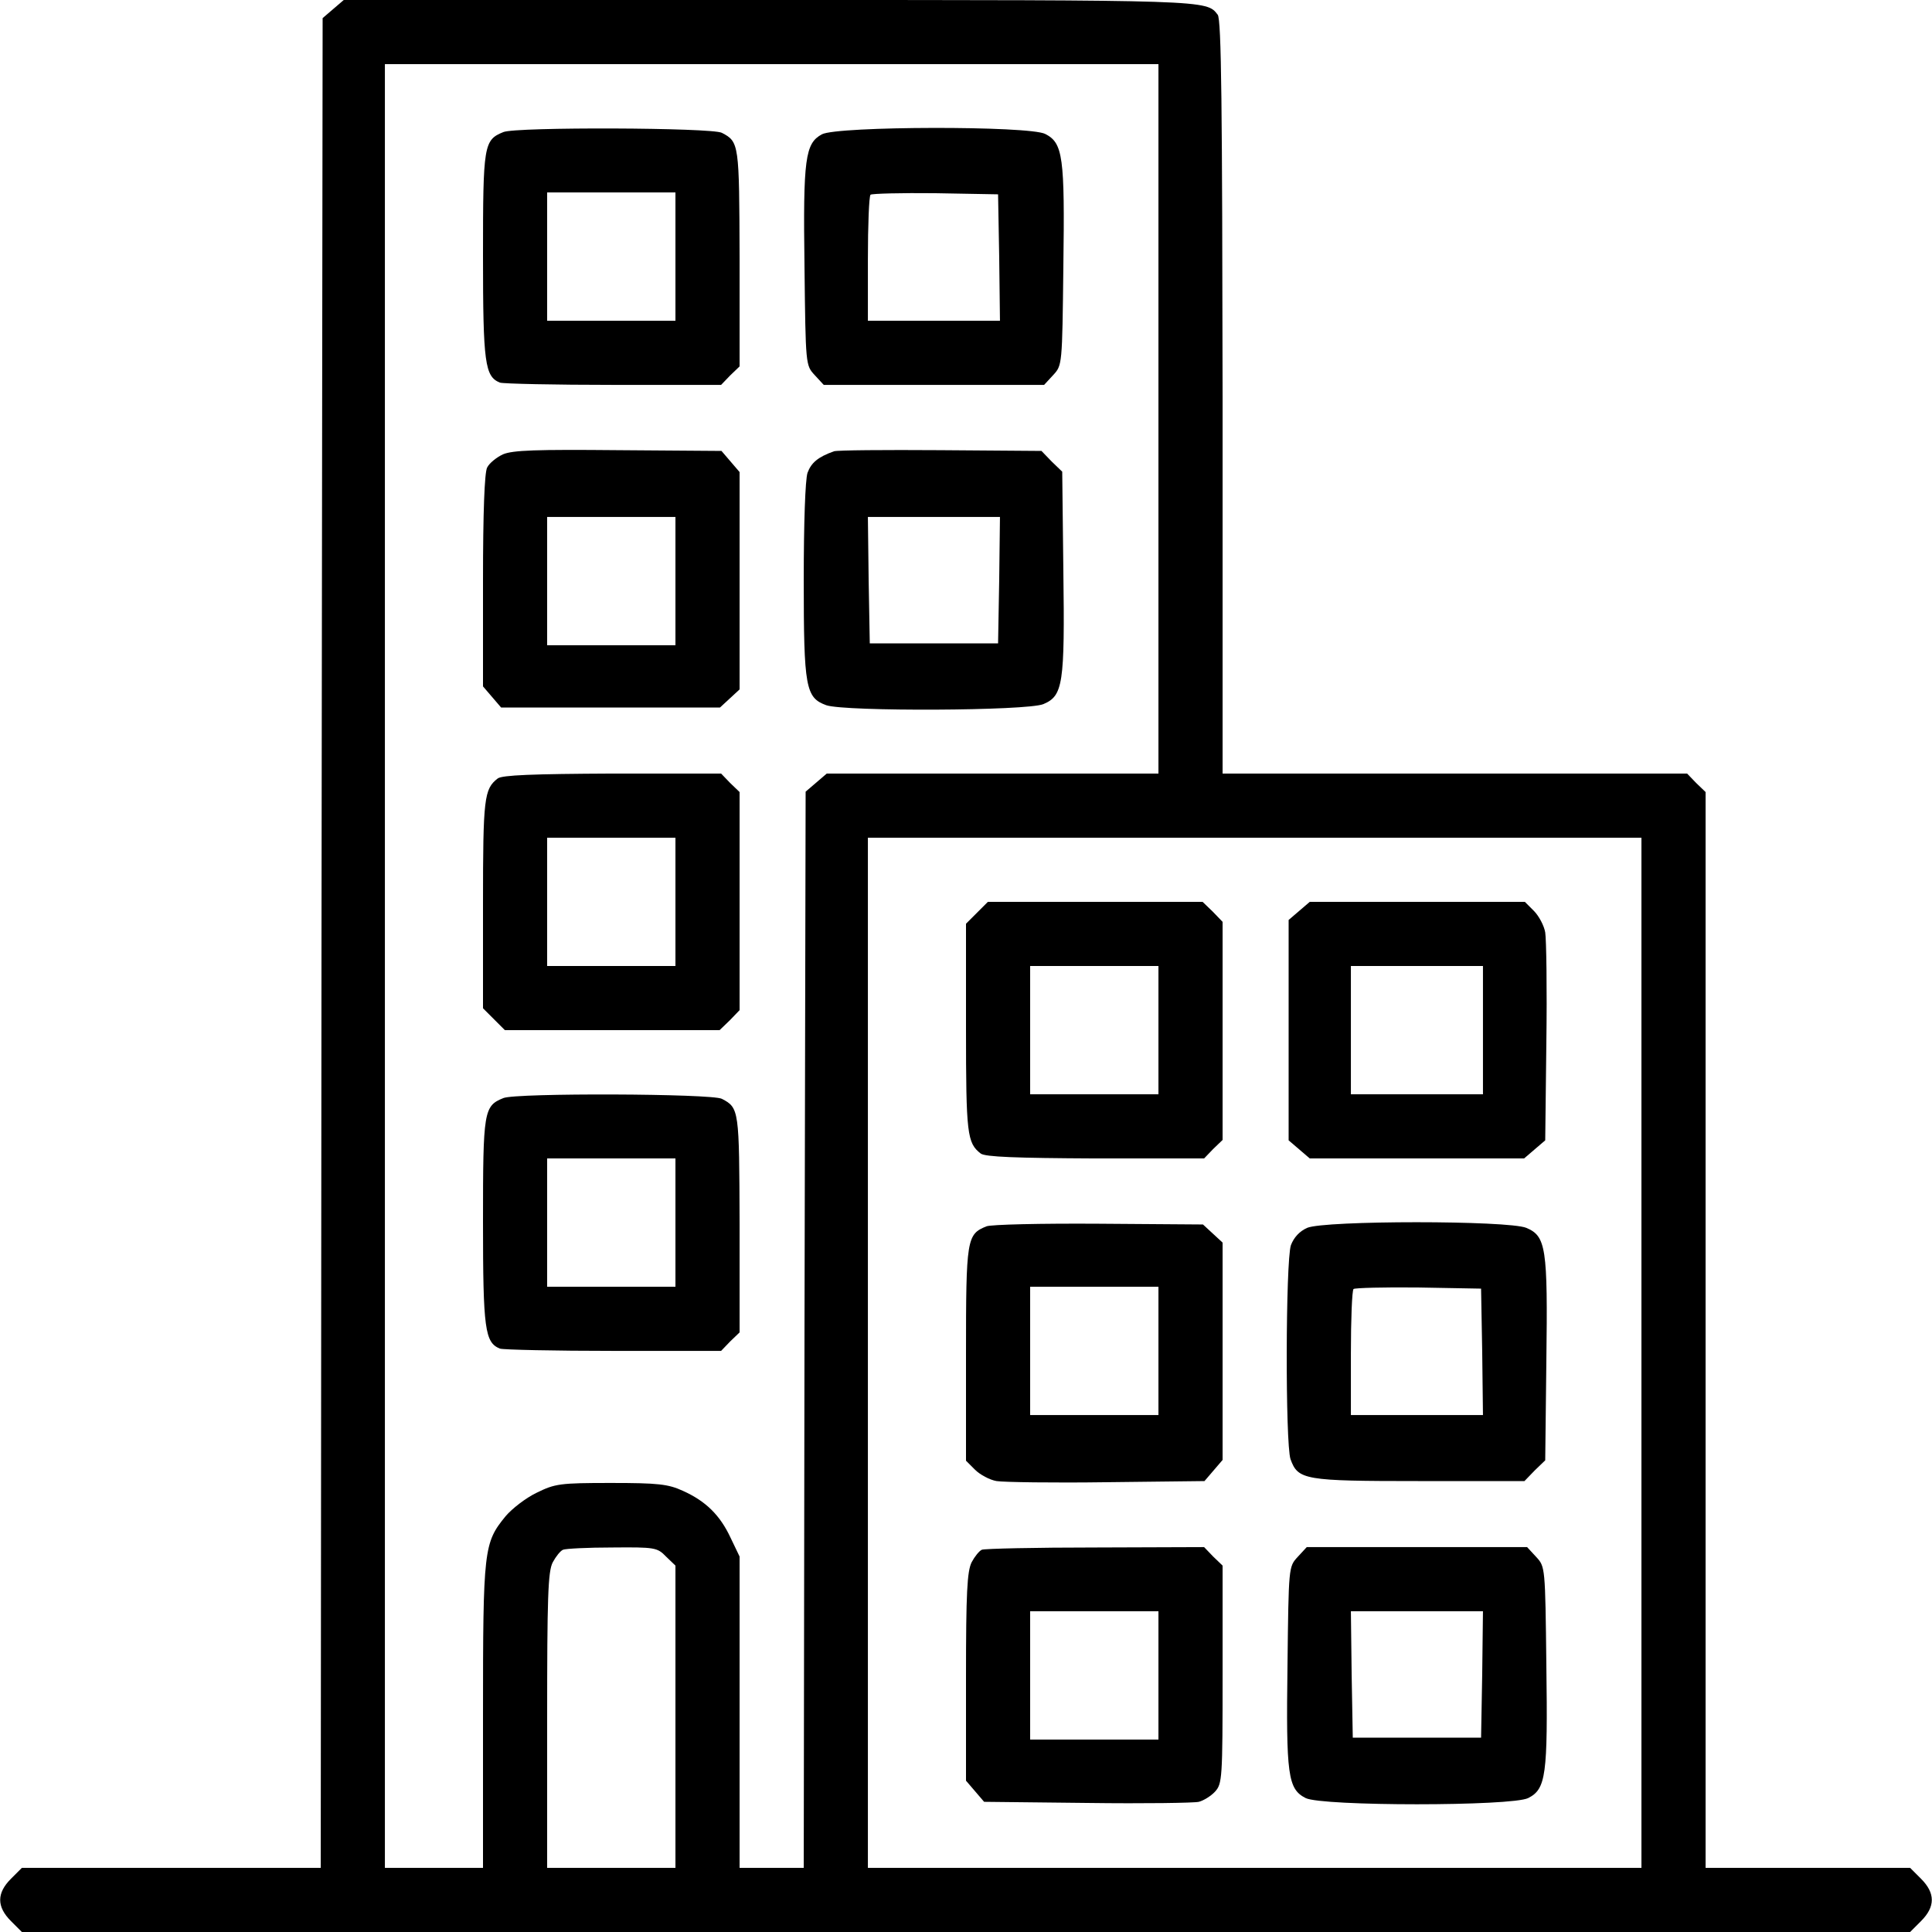
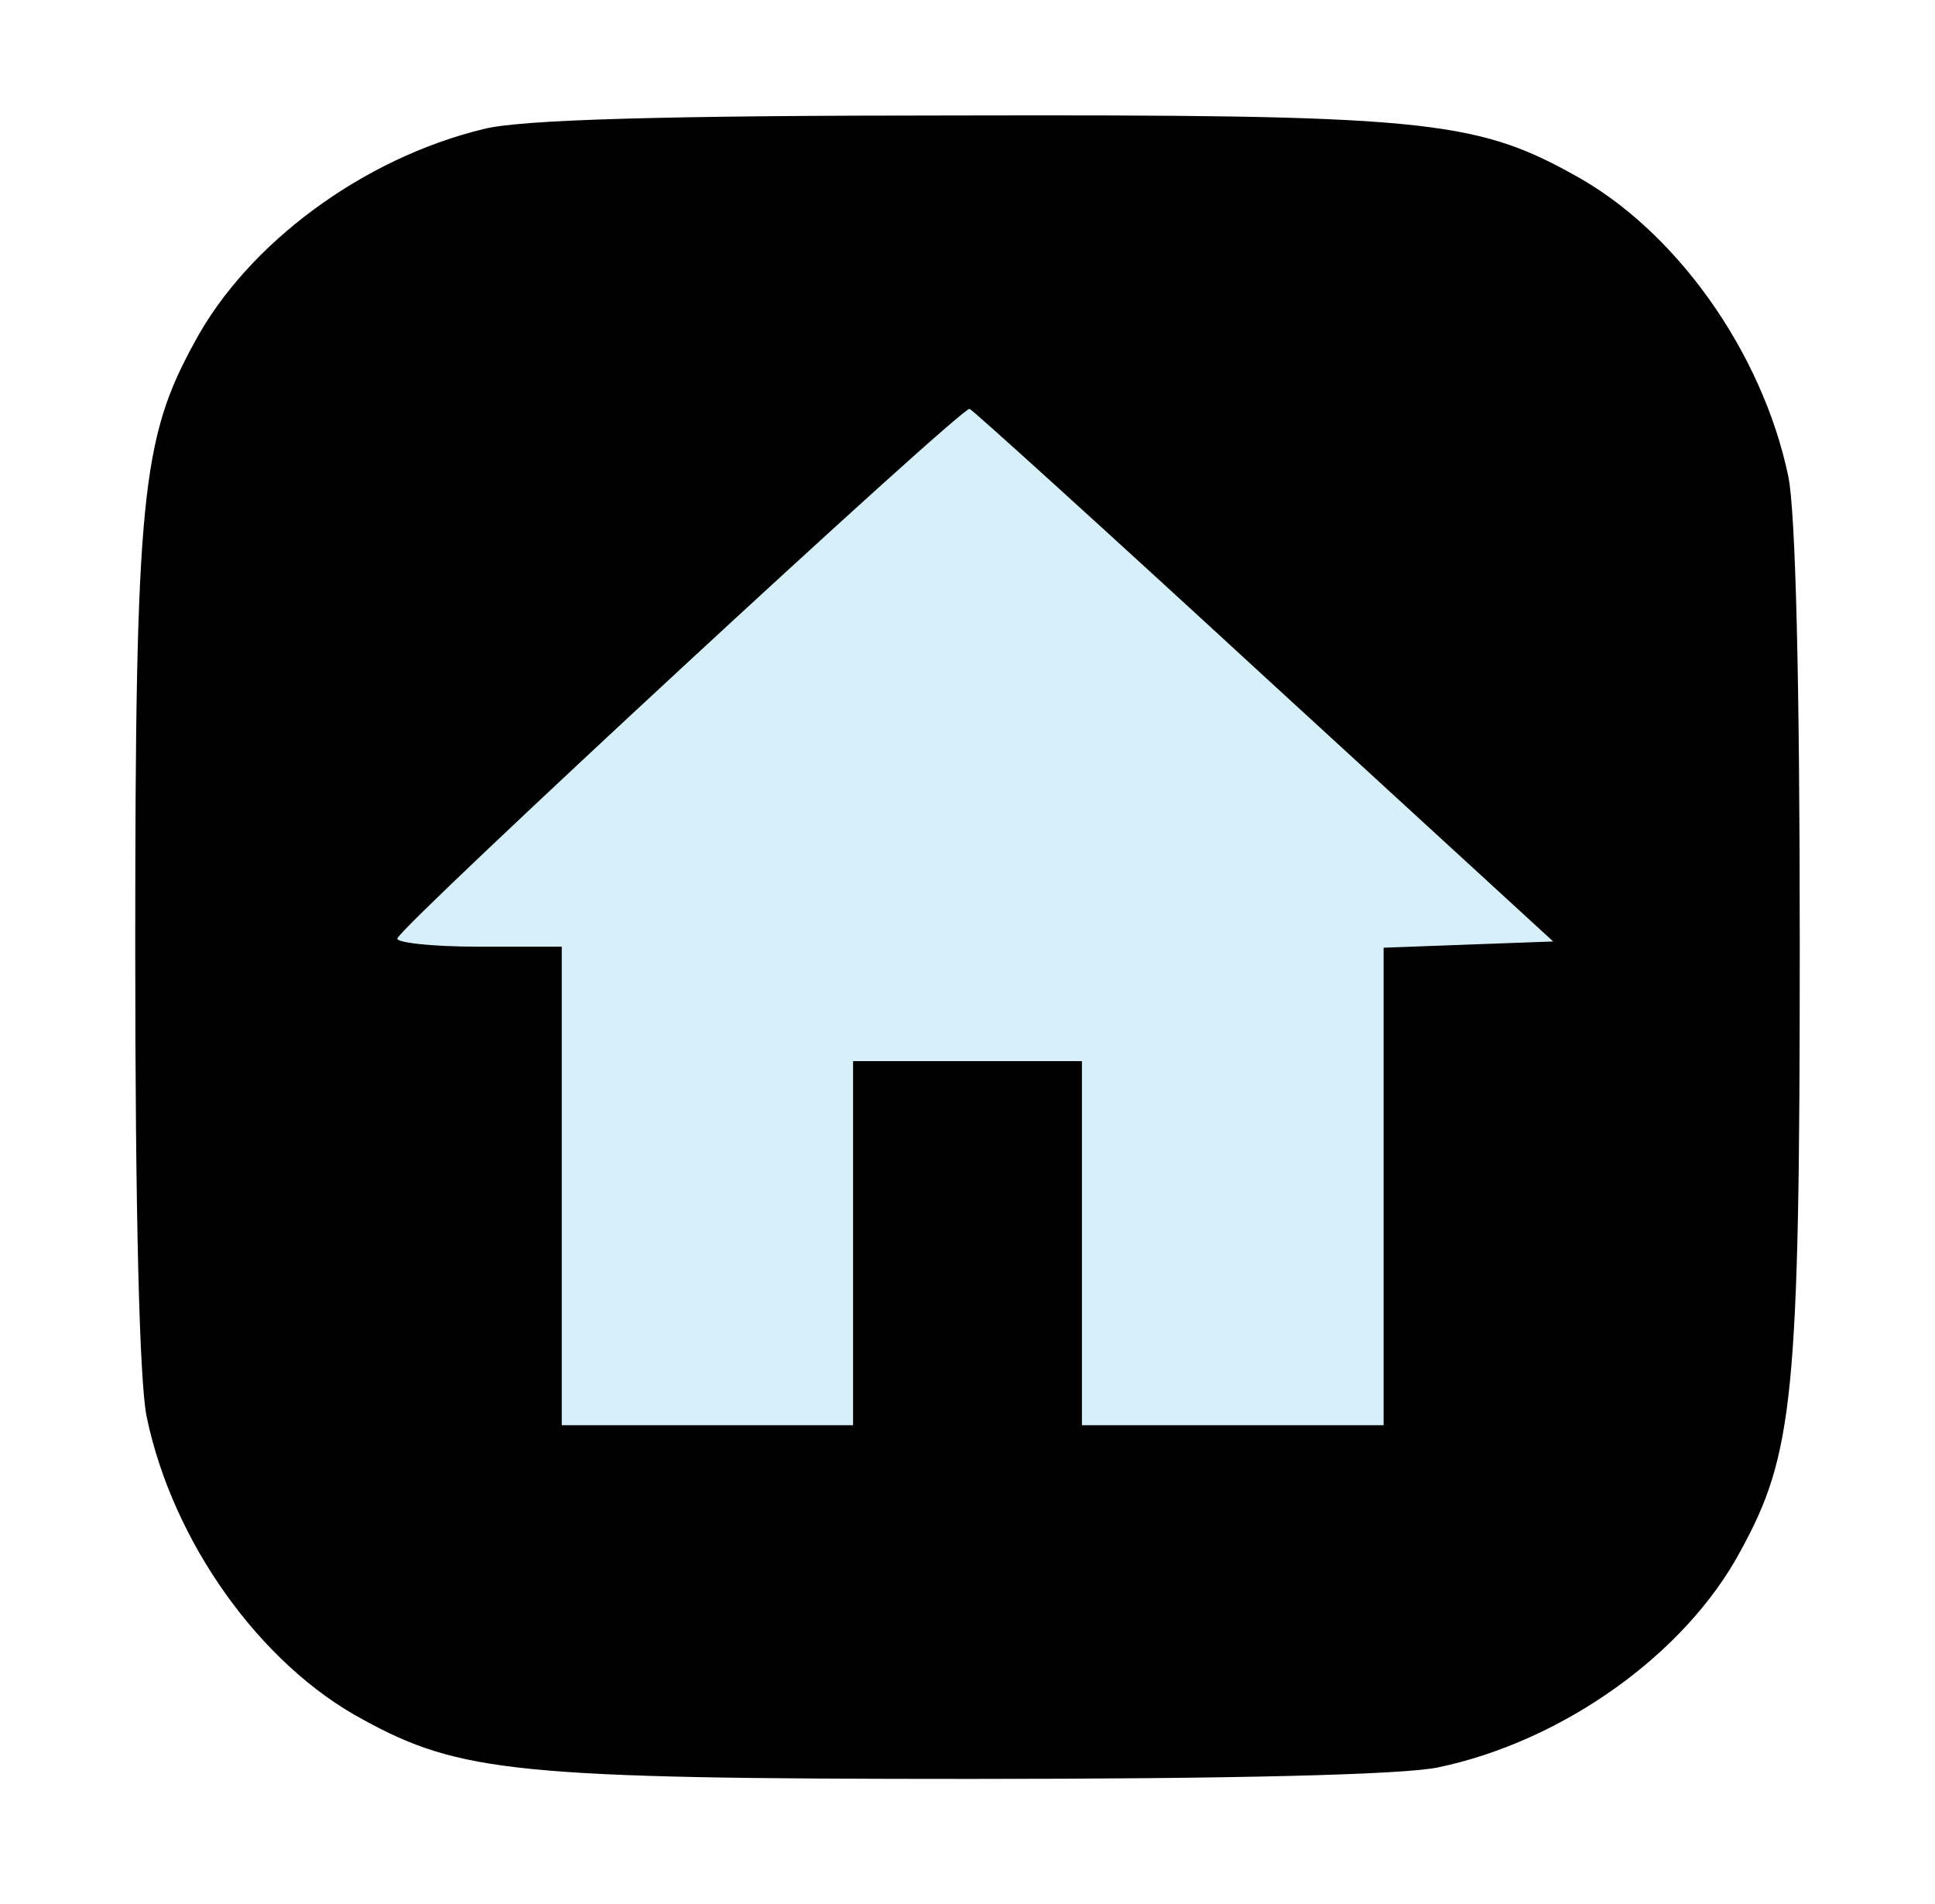
- <svg xmlns="http://www.w3.org/2000/svg" version="1.0" width="512pt" height="512pt" viewBox="0 0 512 512" preserveAspectRatio="xMidYMid meet">
-   <g transform="translate(0,512) scale(0.1,-0.1)" fill="#000000" stroke="none">
-     <path d="M883 5096 l-28 -24 -3 -2451 -2 -2451 -396 0 -396 0 -29 -29 c-38 -38 -38 -74 0 -112 l29 -29 2502 0 2502 0 29 29 c38 38 38 74 0 112 l-29 29 -271 0 -271 0 0 1425 0 1426 -25 24 -24 25 -616 0 -615 0 0 998 c-1 768 -3 1001 -13 1013 -30 39 -20 39 -1186 39 l-1130 0 -28 -24z m2187 -1086 l0 -940 -439 0 -440 0 -28 -24 -28 -24 -3 -1426 -2 -1426 -85 0 -85 0 0 413 0 412 -24 50 c-28 60 -66 97 -126 124 -39 18 -66 21 -191 21 -136 0 -148 -2 -197 -26 -29 -14 -65 -42 -82 -62 -58 -71 -60 -86 -60 -529 l0 -403 -130 0 -130 0 0 2390 0 2390 1025 0 1025 0 0 -940z m1280 -2475 l0 -1365 -1025 0 -1025 0 0 1365 0 1365 1025 0 1025 0 0 -1365z m-2585 -540 l25 -24 0 -401 0 -400 -170 0 -170 0 0 390 c0 326 2 396 15 420 8 15 20 30 27 33 7 3 66 6 131 6 112 1 119 0 142 -24z" />
-     <path d="M1334 4770 c-52 -21 -54 -34 -54 -328 0 -285 5 -320 45 -336 9 -3 145 -6 301 -6 l285 0 24 25 25 24 0 288 c-1 302 -1 307 -47 331 -26 14 -546 16 -579 2z m456 -330 l0 -170 -170 0 -170 0 0 170 0 170 170 0 170 0 0 -170z" />
-     <path d="M2178 4764 c-44 -24 -50 -63 -46 -351 3 -261 3 -261 27 -287 l24 -26 292 0 292 0 24 26 c24 26 24 26 27 287 4 292 -1 328 -48 352 -42 22 -552 21 -592 -1z m470 -326 l2 -168 -175 0 -175 0 0 163 c0 90 3 167 7 171 4 3 81 5 172 4 l166 -3 3 -167z" />
-     <path d="M1333 3916 c-17 -8 -36 -23 -42 -35 -7 -13 -11 -119 -11 -300 l0 -280 24 -28 24 -28 290 0 290 0 26 24 26 24 0 288 0 288 -24 28 -24 28 -274 2 c-217 2 -279 0 -305 -11z m457 -336 l0 -170 -170 0 -170 0 0 170 0 170 170 0 170 0 0 -170z" />
-     <path d="M2210 3924 c-42 -15 -60 -30 -70 -57 -6 -18 -10 -133 -10 -284 0 -286 5 -312 60 -332 51 -17 531 -15 575 3 52 22 57 52 53 353 l-3 263 -28 27 -27 28 -268 2 c-147 1 -274 0 -282 -3z m438 -341 l-3 -168 -170 0 -170 0 -3 168 -2 167 175 0 175 0 -2 -167z" />
-     <path d="M1319 3057 c-36 -28 -39 -51 -39 -332 l0 -277 29 -29 29 -29 285 0 284 0 27 26 26 27 0 289 0 289 -25 24 -24 25 -288 0 c-211 -1 -292 -4 -304 -13z m471 -327 l0 -170 -170 0 -170 0 0 170 0 170 170 0 170 0 0 -170z" />
-     <path d="M1334 2210 c-52 -21 -54 -34 -54 -328 0 -285 5 -320 45 -336 9 -3 145 -6 301 -6 l285 0 24 25 25 24 0 288 c-1 302 -1 307 -47 331 -26 14 -546 16 -579 2z m456 -330 l0 -170 -170 0 -170 0 0 170 0 170 170 0 170 0 0 -170z" />
-     <path d="M2589 2701 l-29 -29 0 -277 c0 -281 3 -304 39 -332 12 -9 93 -12 304 -13 l288 0 24 25 25 24 0 289 0 289 -26 27 -27 26 -284 0 -285 0 -29 -29z m481 -311 l0 -170 -170 0 -170 0 0 170 0 170 170 0 170 0 0 -170z" />
-     <path d="M3443 2706 l-28 -24 0 -292 0 -292 28 -24 28 -24 284 0 284 0 28 24 28 24 3 259 c2 142 0 273 -3 292 -3 18 -17 44 -30 57 l-24 24 -285 0 -285 0 -28 -24z m487 -316 l0 -170 -175 0 -175 0 0 170 0 170 175 0 175 0 0 -170z" />
-     <path d="M2614 1870 c-52 -21 -54 -33 -54 -338 l0 -283 24 -24 c13 -13 39 -27 57 -30 19 -3 150 -5 292 -3 l259 3 24 28 24 28 0 288 0 288 -26 24 -26 24 -276 2 c-152 1 -287 -2 -298 -7z m456 -330 l0 -170 -170 0 -170 0 0 170 0 170 170 0 170 0 0 -170z" />
-     <path d="M3464 1866 c-20 -9 -35 -25 -43 -46 -14 -43 -15 -525 -1 -567 20 -55 36 -58 341 -58 l279 0 27 28 28 27 3 263 c4 301 -1 331 -53 353 -48 20 -535 20 -581 0z m464 -328 l2 -168 -175 0 -175 0 0 163 c0 90 3 167 7 171 4 3 81 5 172 4 l166 -3 3 -167z" />
-     <path d="M2602 1013 c-7 -3 -19 -18 -27 -33 -12 -24 -15 -81 -15 -304 l0 -275 24 -28 24 -28 274 -3 c150 -2 283 0 295 3 12 3 32 15 43 27 19 21 20 34 20 310 l0 289 -25 24 -24 25 -288 -1 c-158 0 -294 -3 -301 -6z m468 -333 l0 -170 -170 0 -170 0 0 170 0 170 170 0 170 0 0 -170z" />
-     <path d="M3439 994 c-24 -26 -24 -26 -27 -287 -4 -292 1 -328 48 -352 43 -22 547 -22 590 0 47 24 52 60 48 352 -3 261 -3 261 -27 287 l-24 26 -292 0 -292 0 -24 -26z m489 -311 l-3 -168 -170 0 -170 0 -3 168 -2 167 175 0 175 0 -2 -167z" />
+ <svg xmlns="http://www.w3.org/2000/svg" version="1.0" width="186pt" height="183pt" viewBox="0 0 186 183" preserveAspectRatio="xMidYMid meet">
+   <rect x="25" y="25" width="70%" height="70%" fill="#d6eff8" />
+   <g transform="translate(0,183) scale(0.1,-0.1)" fill="#000000" stroke="none">
+     <path d="M465 1706 c-116 -28 -227 -110 -278 -205 -51 -93 -57 -149 -57 -583 0 -254 4 -416 11 -450 25 -120 109 -238 208 -291 93 -51 149 -57 583 -57 254 0 416 4 450 11 120 25 238 109 291 208 51 93 57 149 57 583 0 254 -4 416 -11 450 -25 120 -109 238 -208 291 -94 52 -148 57 -591 56 -283 0 -420 -4 -455 -13z m750 -526 l278 -255 -82 -3 -81 -3 0 -229 0 -230 -145 0 -145 0 0 175 0 175 -110 0 -110 0 0 -175 0 -175 -140 0 -140 0 0 230 0 230 -81 0 c-44 0 -79 4 -77 8 5 14 542 511 550 509 3 -1 131 -117 283 -257z" />
  </g>
</svg>
